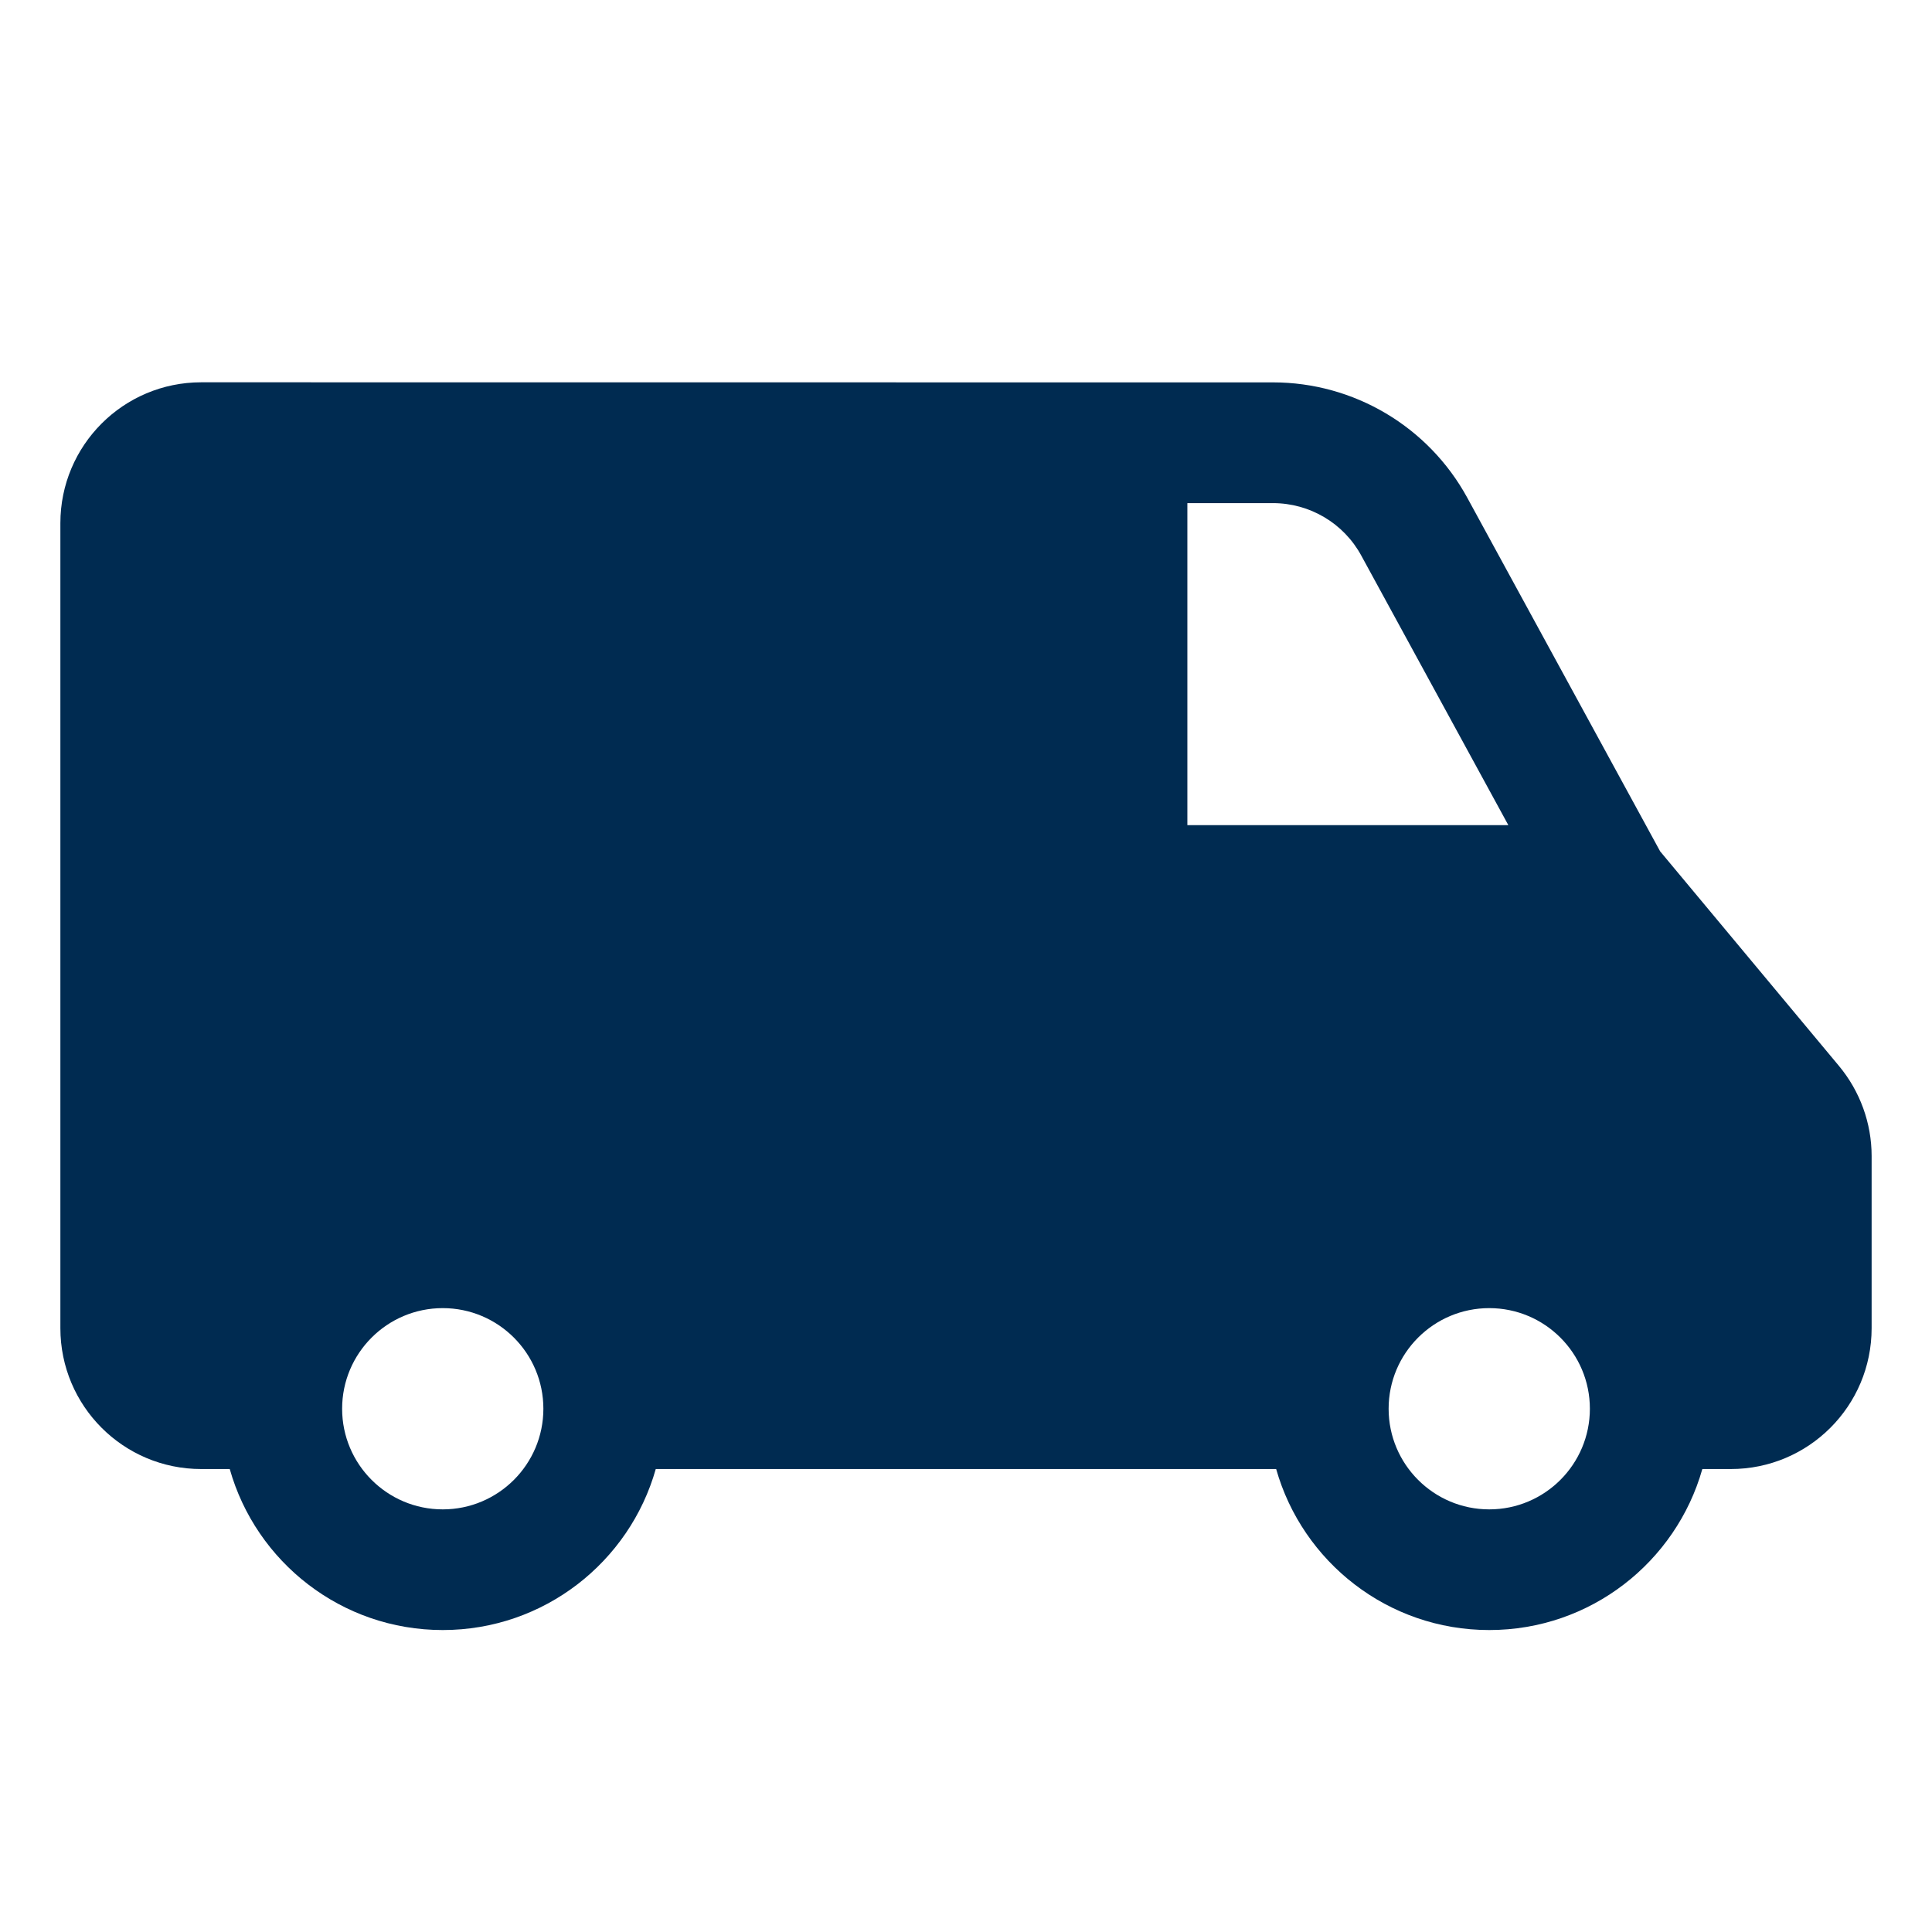
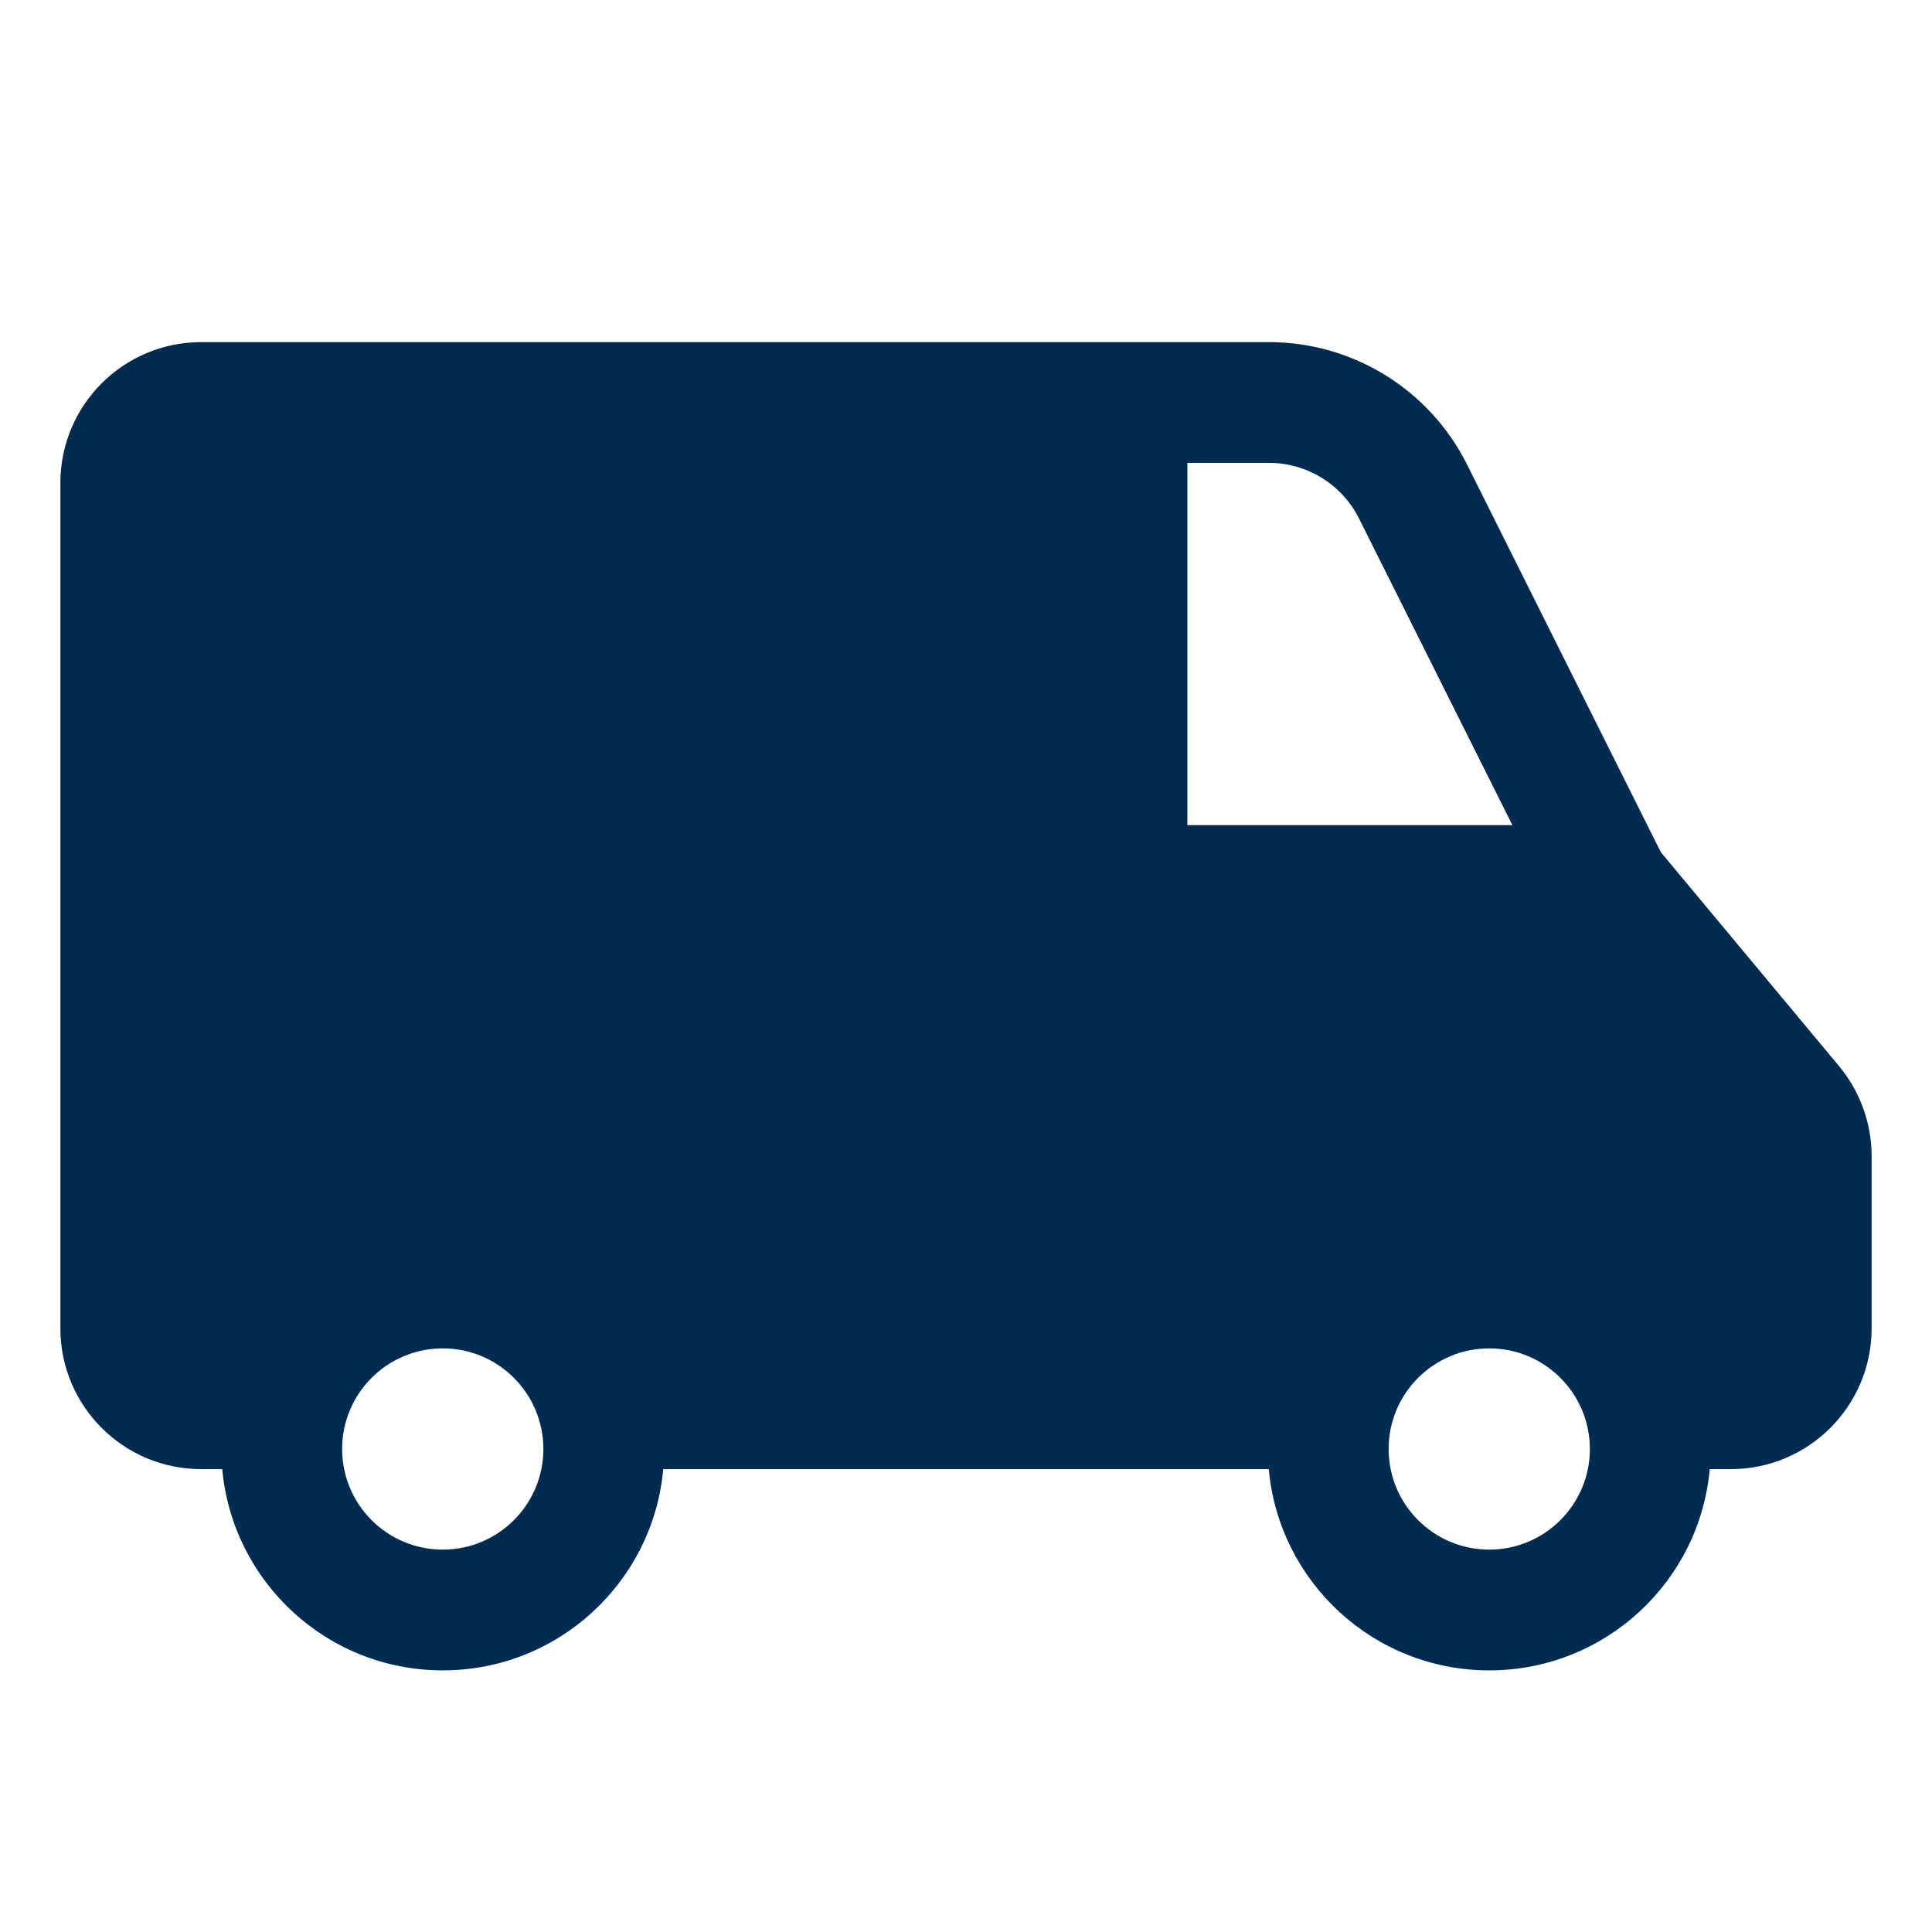
<svg xmlns="http://www.w3.org/2000/svg" width="24" height="24" viewBox="0 0 24 24" fill="none">
-   <path fill-rule="evenodd" clip-rule="evenodd" d="M14,4.75h1.813c1.006,0 1.932,0.55 2.414,1.433l2.396,4.393l2.221,2.665c0.262,0.315 0.406,0.711 0.406,1.12v2.138c0,0.967 -0.783,1.75 -1.75,1.75h-0.353c-0.327,1.154 -1.388,2 -2.647,2c-1.259,0 -2.32,-0.846 -2.647,-2h-1.853h-5.854c-0.326,1.154 -1.388,2 -2.646,2c-1.259,0 -2.32,-0.846 -2.646,-2h-0.354c-0.967,0 -1.75,-0.783 -1.75,-1.75v-10c0,-0.967 0.783,-1.75 1.75,-1.75zM17.25,17.5c0,0.69 0.56,1.25 1.25,1.25c0.69,0 1.25,-0.56 1.25,-1.25c0,-0.69 -0.56,-1.25 -1.25,-1.25c-0.69,0 -1.25,0.56 -1.25,1.25zM18.737,10.25l-1.827,-3.349c-0.219,-0.402 -0.64,-0.651 -1.097,-0.651h-1.063v4zM5.5,18.75c0.69,0 1.25,-0.56 1.25,-1.25c0,-0.69 -0.56,-1.25 -1.25,-1.25c-0.69,0 -1.25,0.56 -1.25,1.25c0,0.69 0.56,1.25 1.25,1.25z" fill="#002B51" />
+   <path fill-rule="evenodd" clip-rule="evenodd" d="M14,4.25h1.764c1.042,0 1.994,0.589 2.46,1.52l2.408,4.817l2.212,2.655c0.262,0.315 0.406,0.711 0.406,1.12v2.138c0,0.967 -0.783,1.75 -1.75,1.75h-0.261c-0.126,1.402 -1.304,2.5 -2.739,2.5c-1.435,0 -2.612,-1.098 -2.739,-2.5h-1.761h-5.761c-0.126,1.402 -1.304,2.5 -2.739,2.5c-1.435,0 -2.612,-1.098 -2.739,-2.5h-0.261c-0.967,0 -1.75,-0.783 -1.75,-1.75v-10.5c0,-0.967 0.783,-1.75 1.75,-1.75zM18.787,10.25l-1.905,-3.809c-0.212,-0.423 -0.645,-0.691 -1.118,-0.691h-1.014v4.5zM5.5,19.25c0.69,0 1.25,-0.56 1.25,-1.25c0,-0.69 -0.56,-1.25 -1.25,-1.25c-0.69,0 -1.25,0.56 -1.25,1.25c0,0.69 0.56,1.25 1.25,1.25zM18.5,16.75c-0.69,0 -1.25,0.56 -1.25,1.25c0,0.69 0.56,1.25 1.25,1.25c0.69,0 1.25,-0.56 1.25,-1.25c0,-0.69 -0.56,-1.25 -1.25,-1.25z" fill="#002B51" />
</svg>
